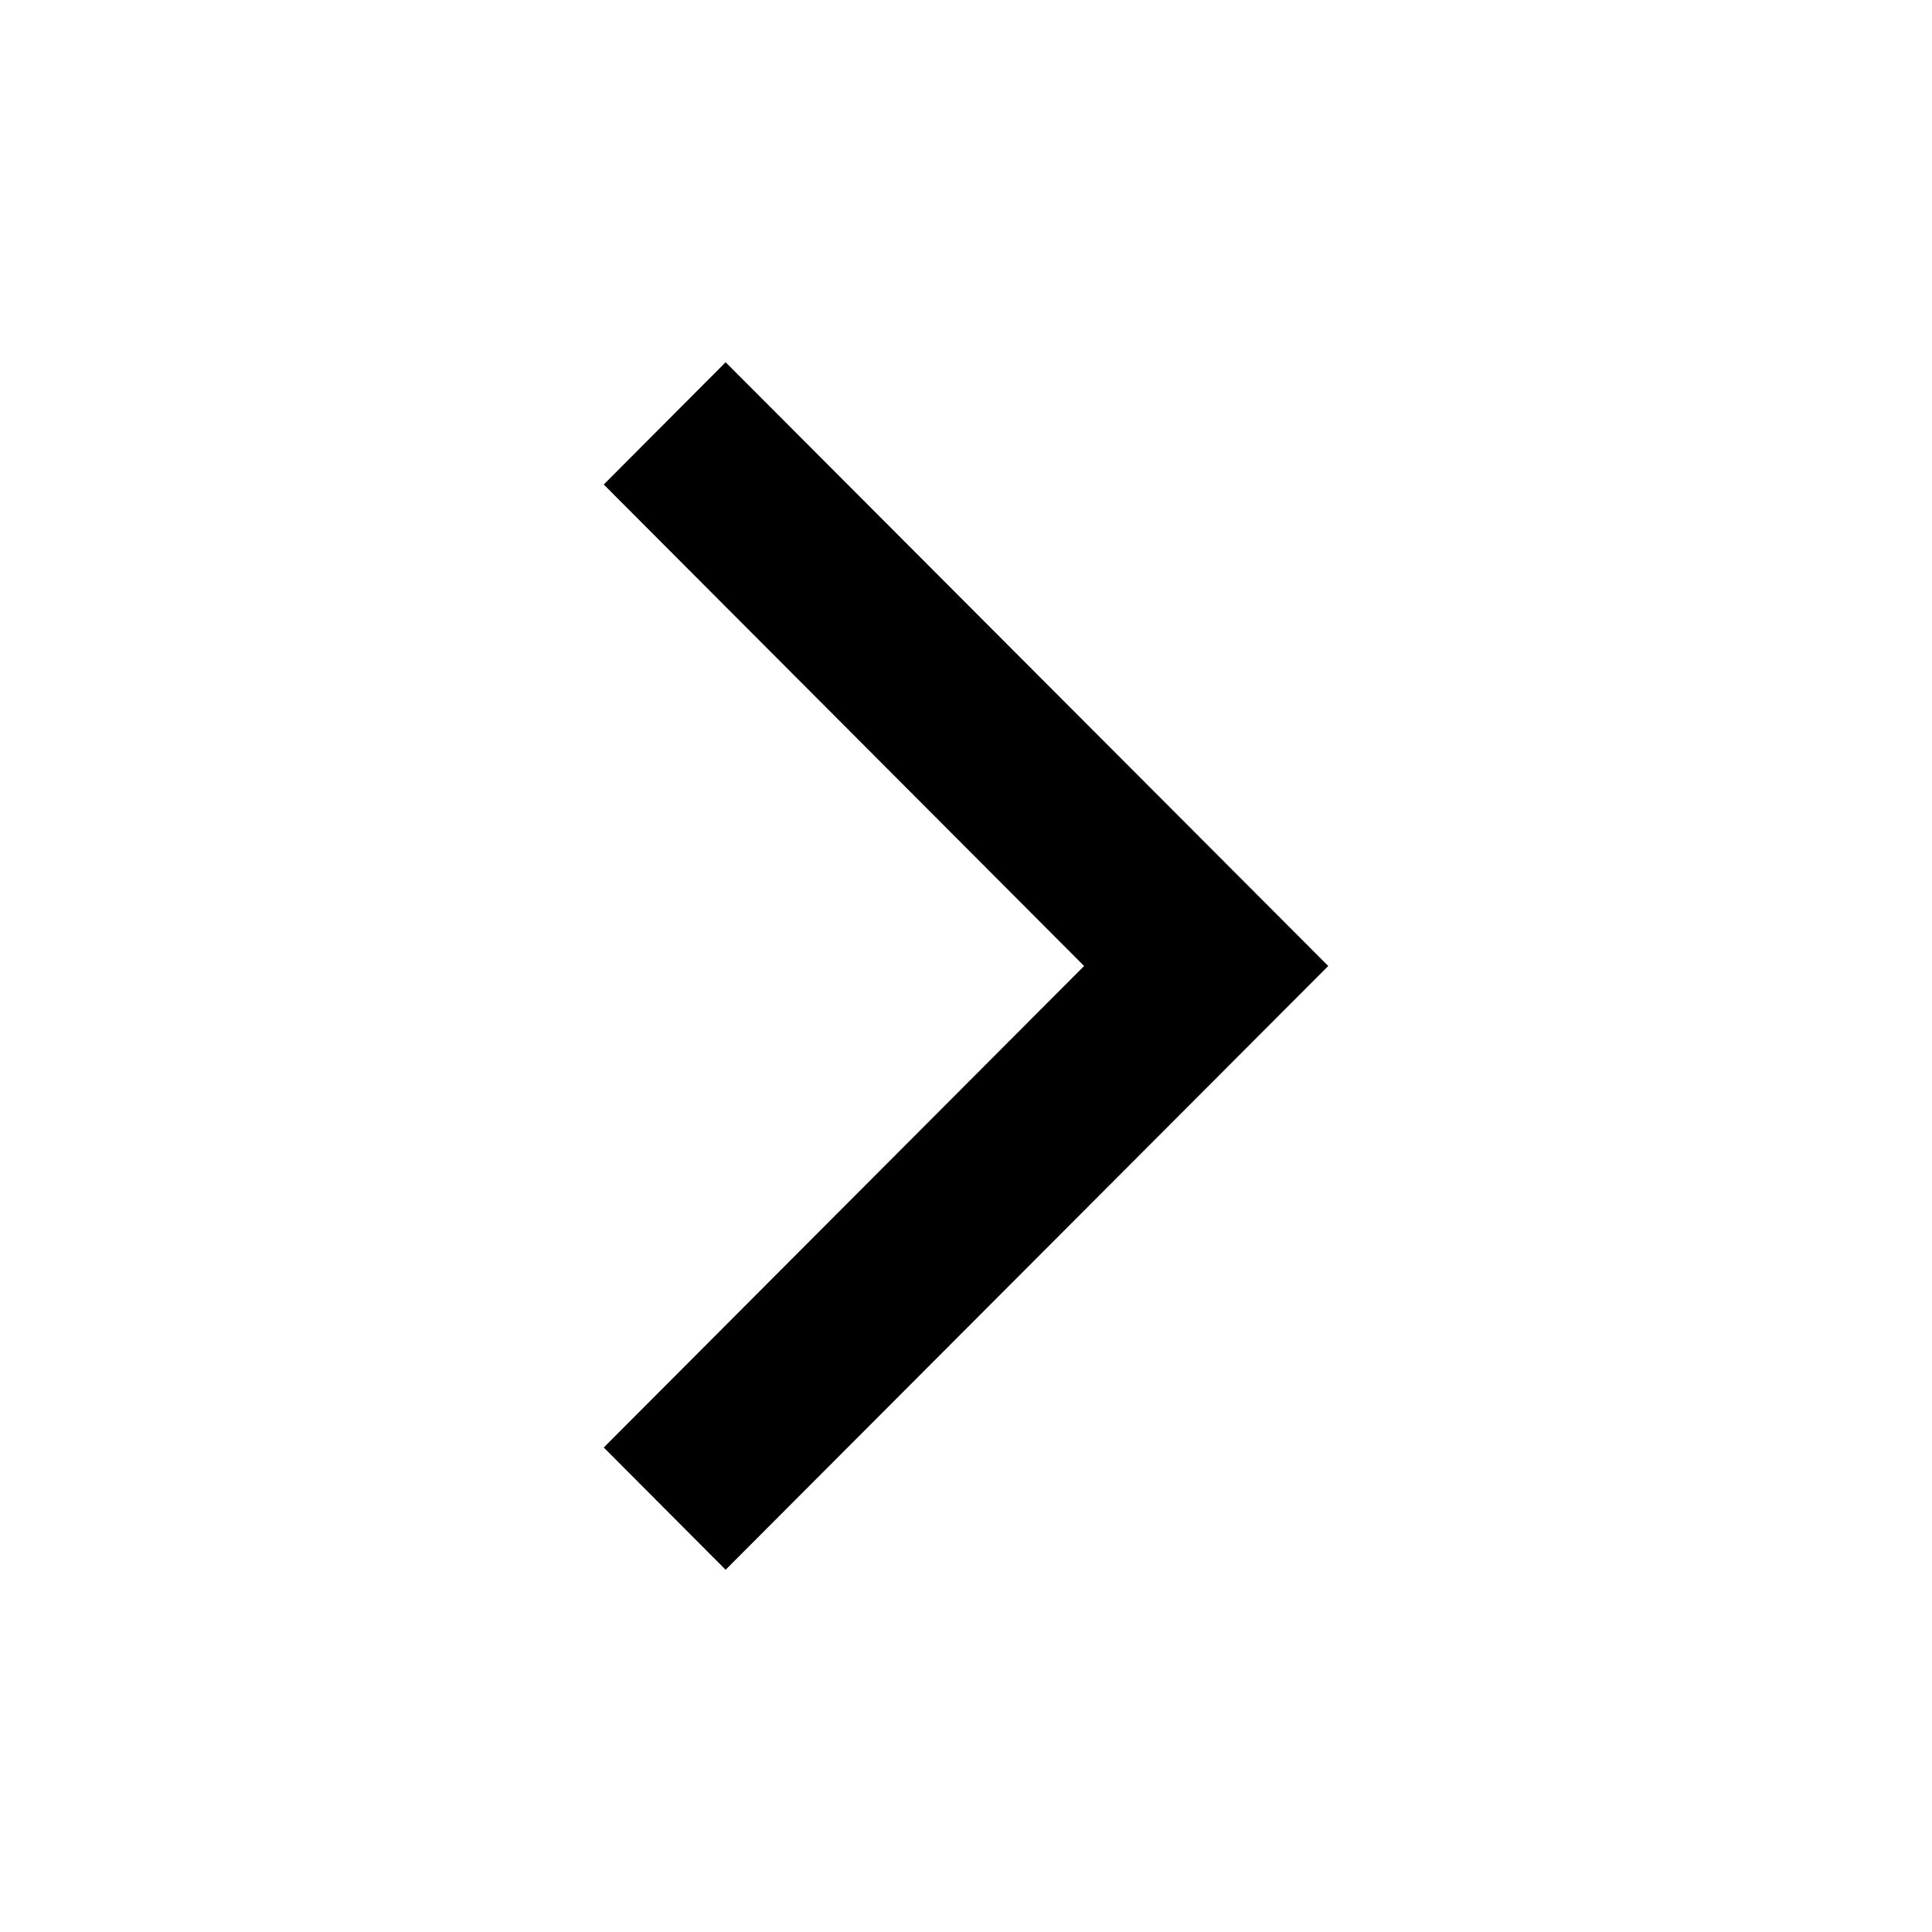
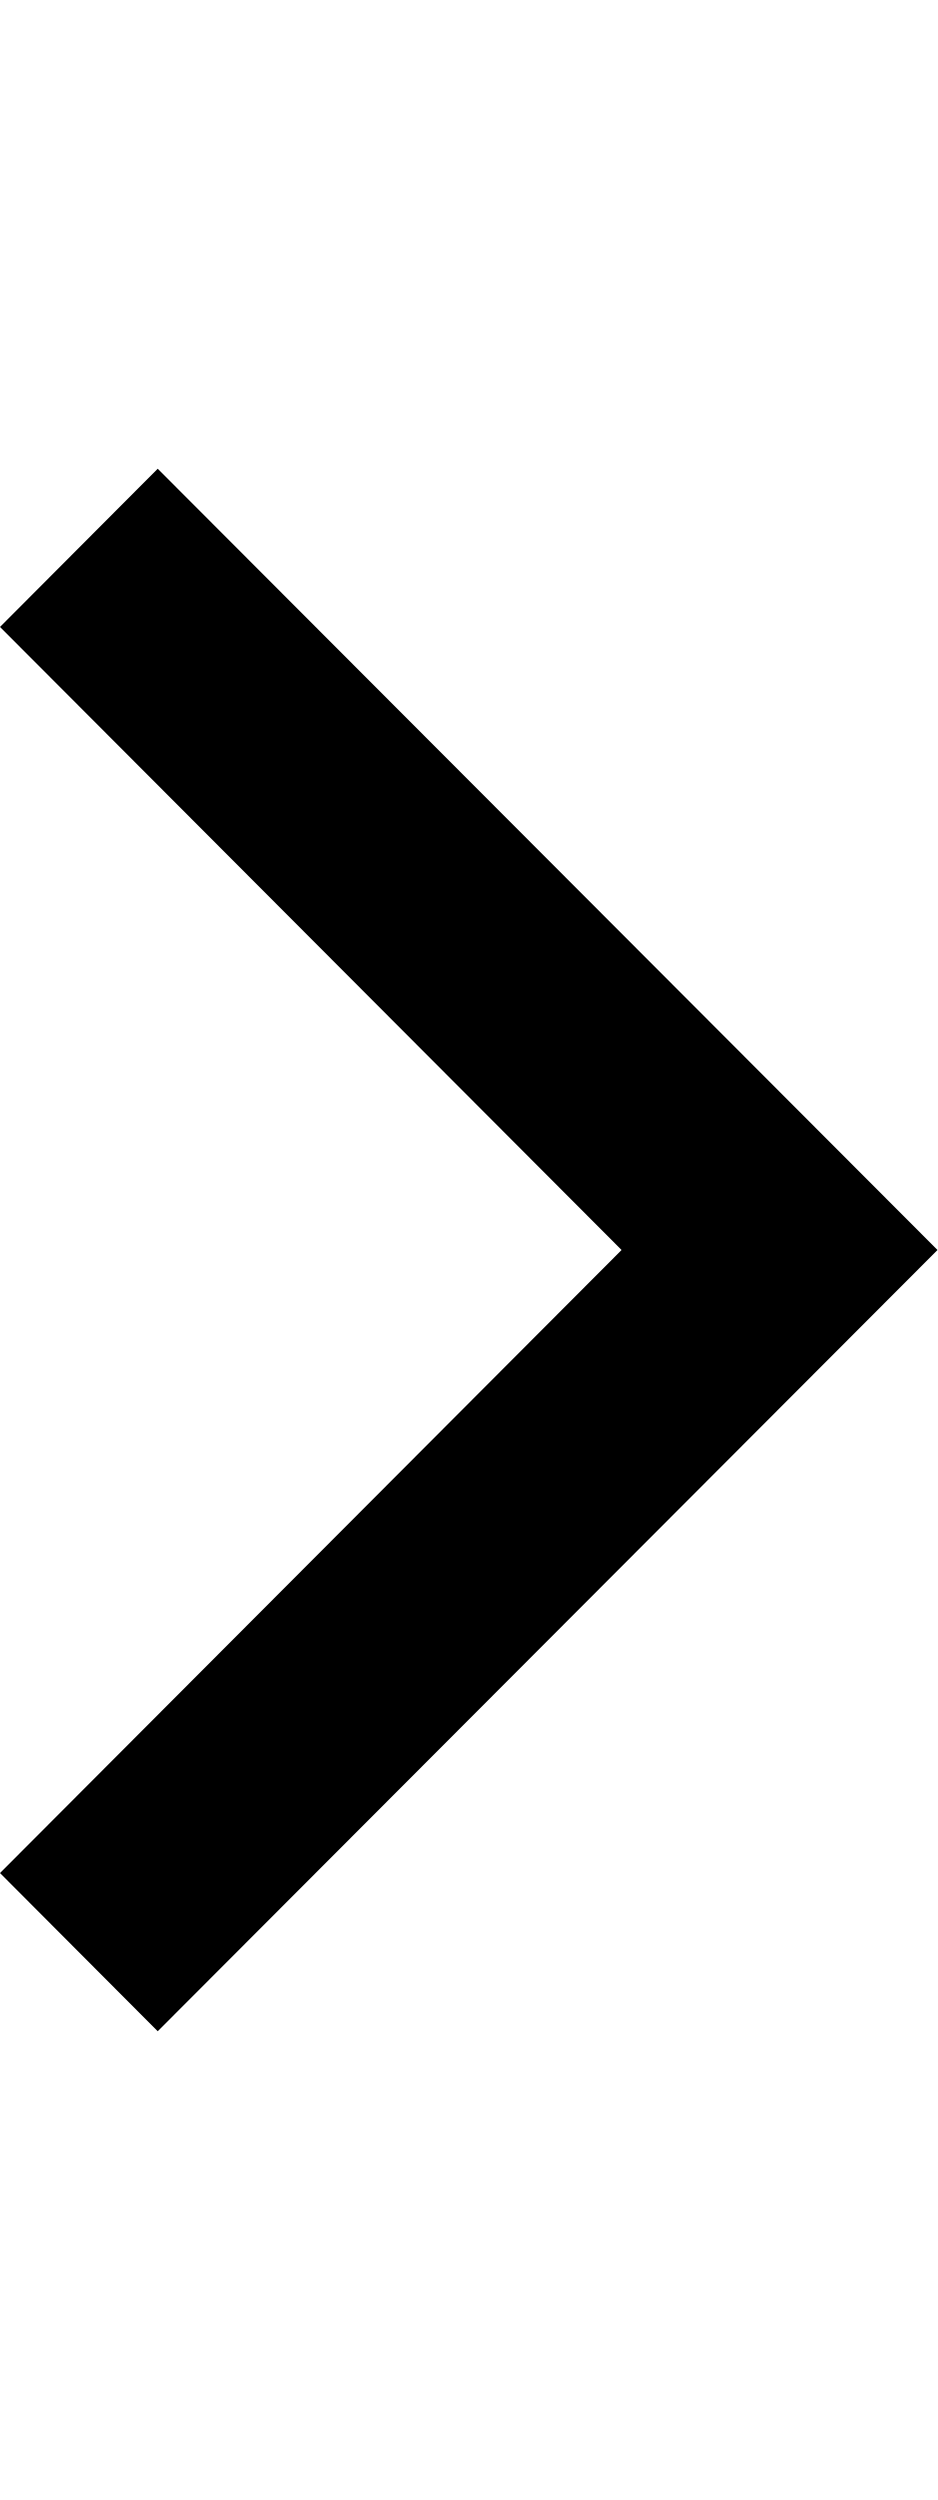
- <svg xmlns="http://www.w3.org/2000/svg" version="1.1" id="Layer_1" x="0px" y="0px" width="512px" height="512px" viewBox="0 0 512 512" style="enable-background:new 0 0 512 512;" xml:space="preserve">
+ <svg xmlns="http://www.w3.org/2000/svg" version="1.1" id="Layer_1" x="0px" y="0px" width="192px" height="512px" viewBox="160 0 192 512" enable-background="new 160 0 192 512" xml:space="preserve">
  <polygon points="160,128.4 192.3,96 352,256 352,256 352,256 192.3,416 160,383.6 287.3,256 " />
</svg>
